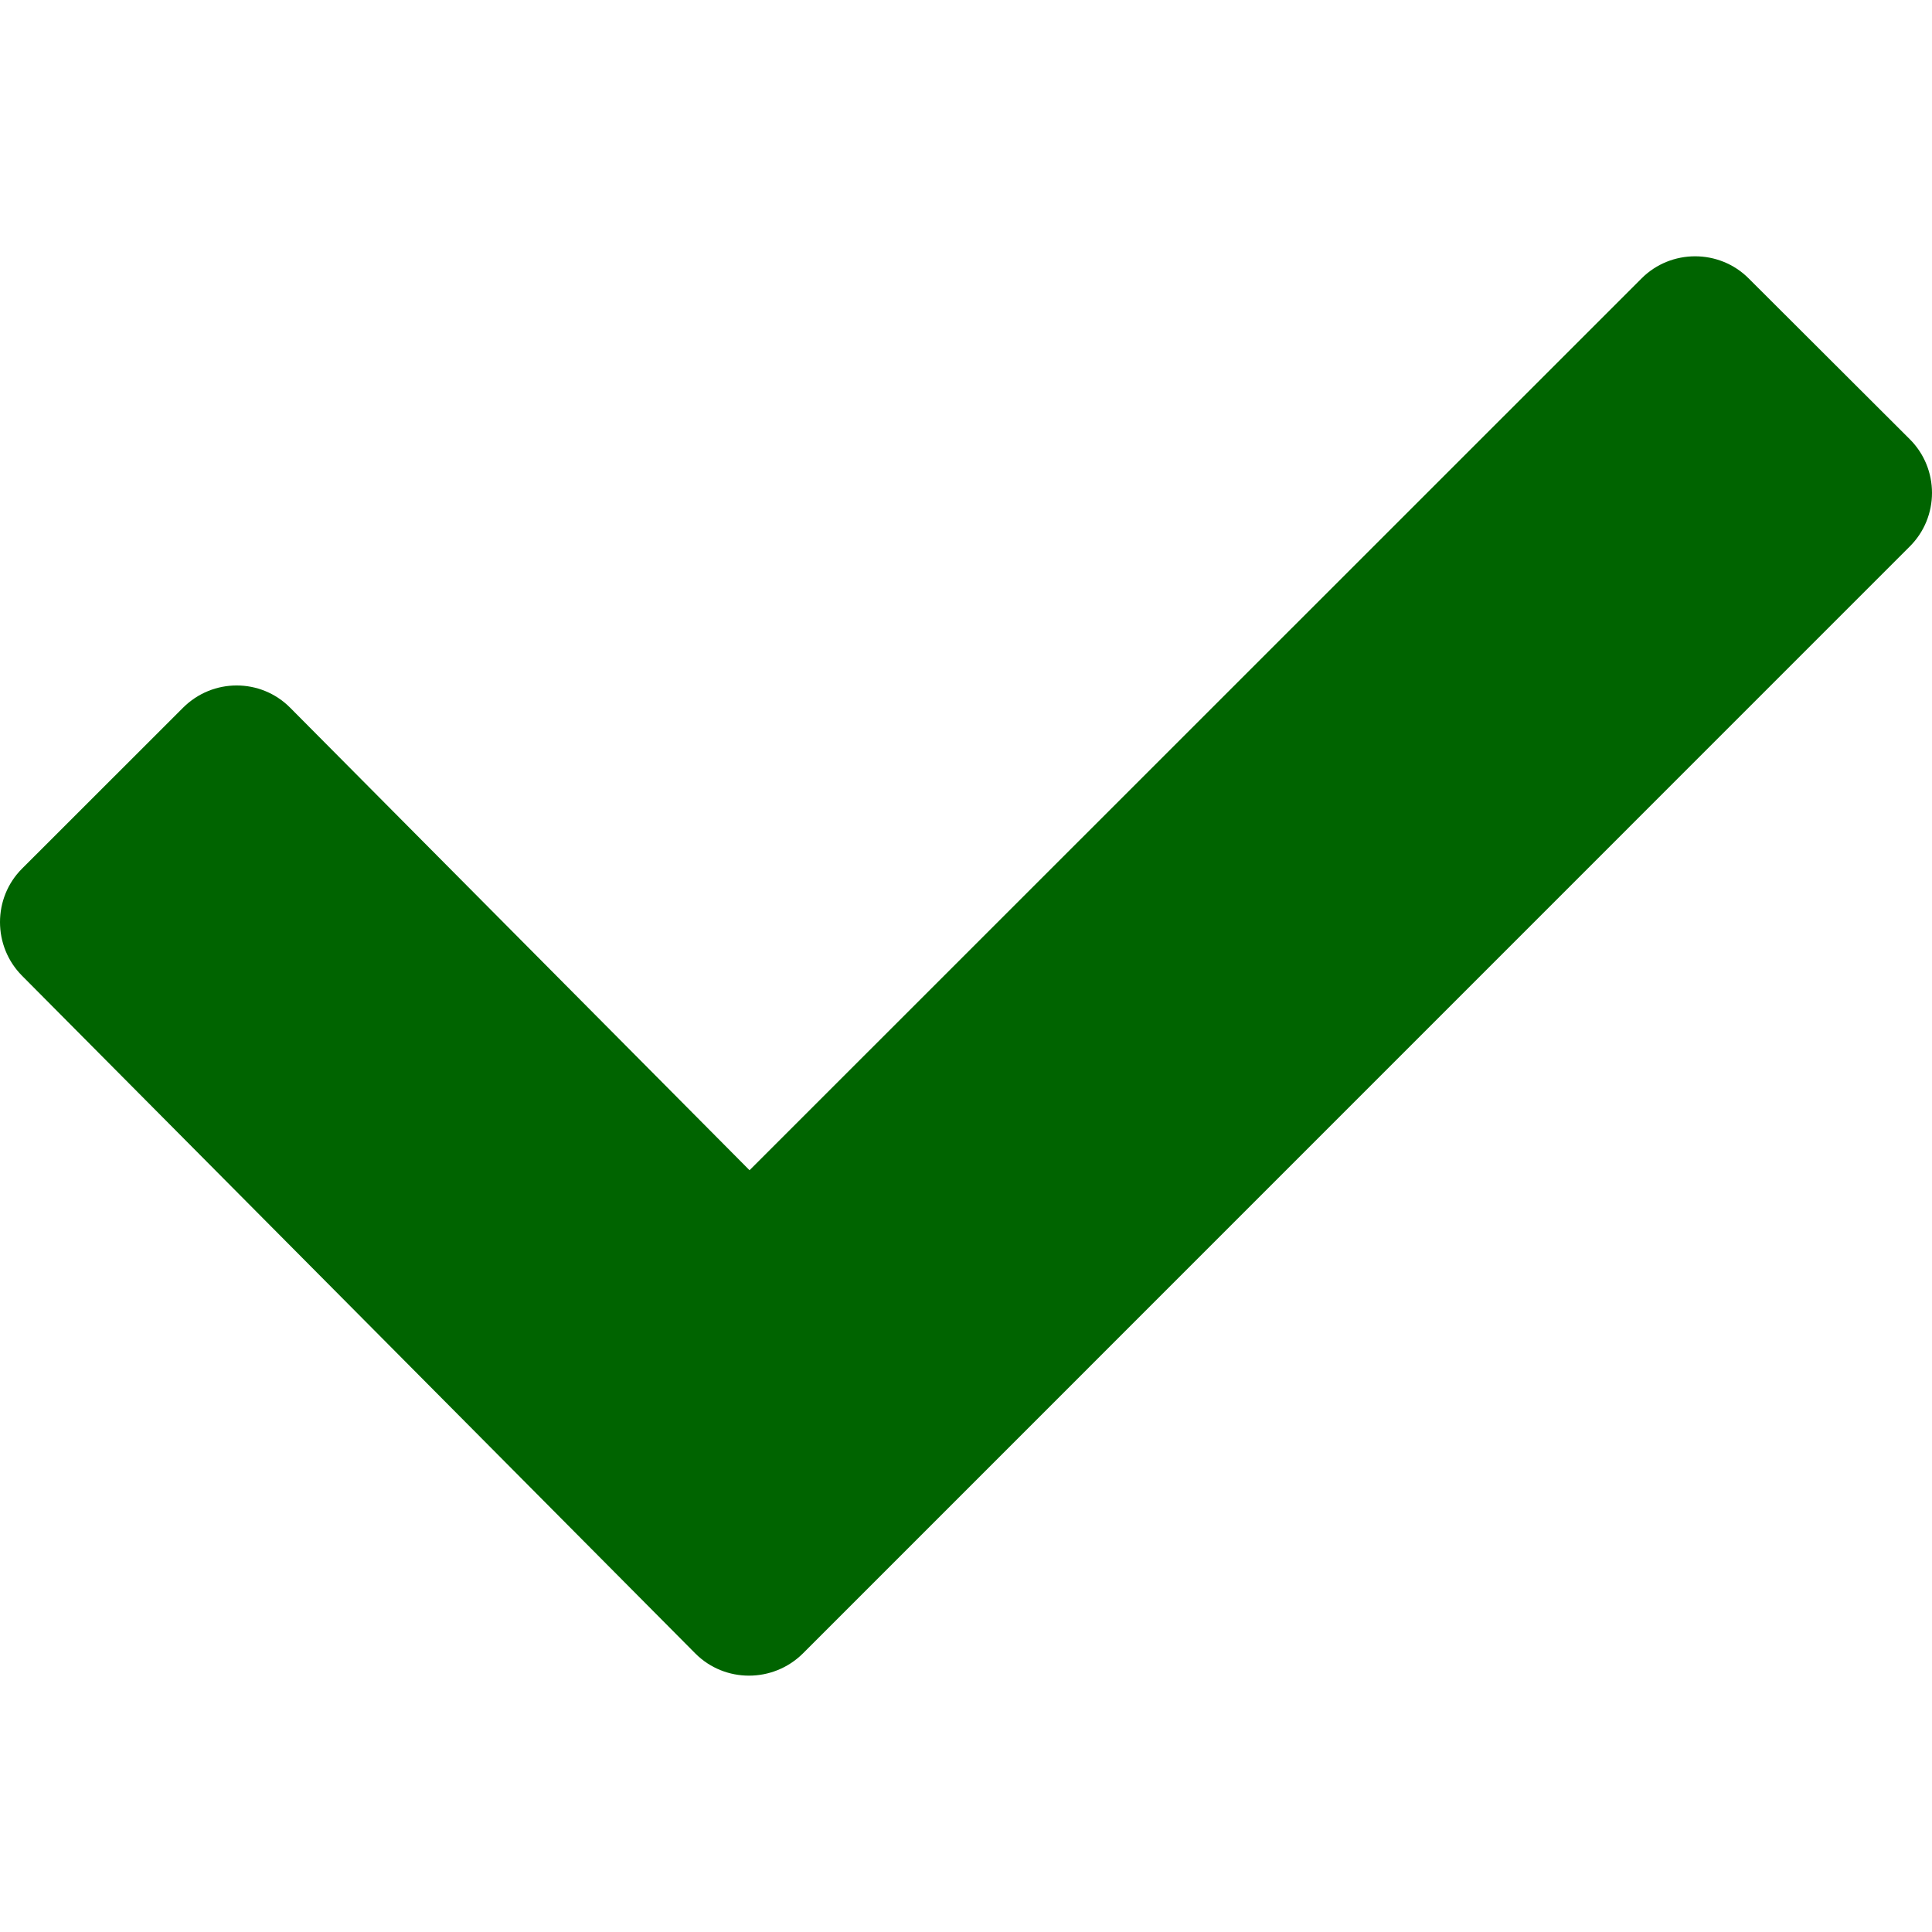
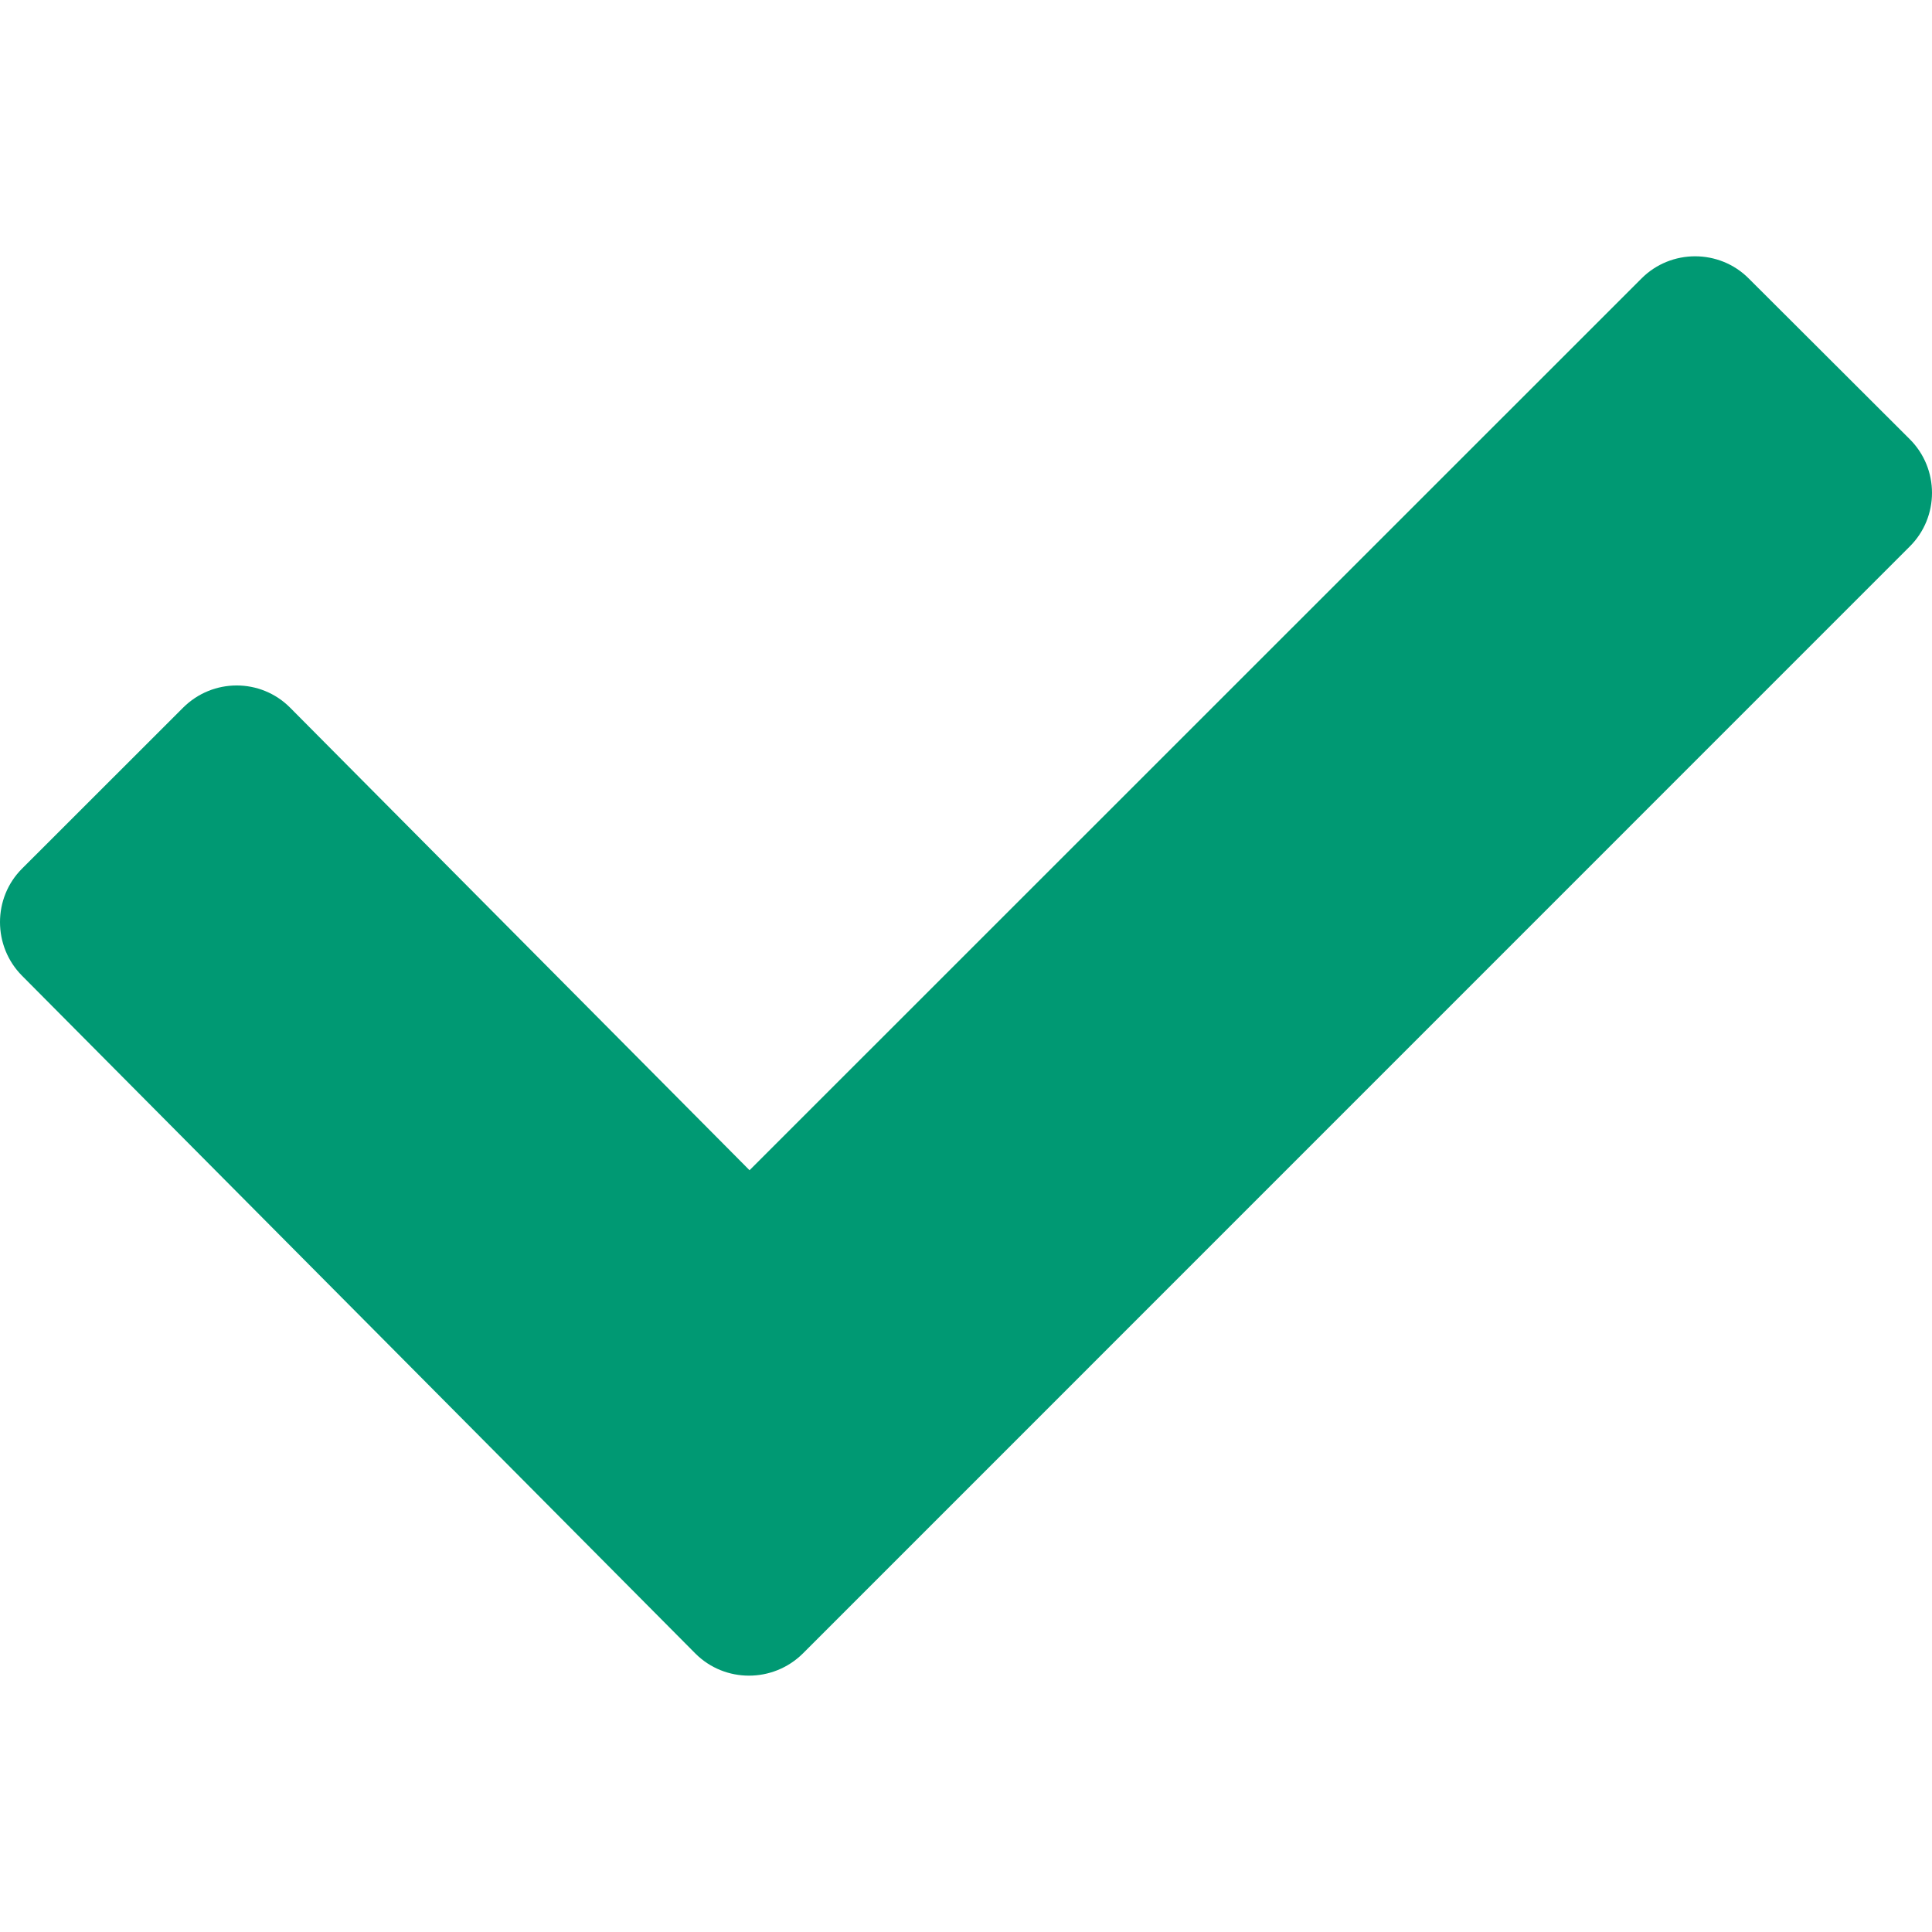
<svg xmlns="http://www.w3.org/2000/svg" version="1.1" id="Capa_1" x="0px" y="0px" viewBox="0 0 17.837 17.837" style="enable-background:new 0 0 17.837 17.837;" xml:space="preserve">
  <g>
-     <path style="fill:darkgreen;" d="M16.145,2.571c-0.272-0.273-0.718-0.273-0.99,0L6.92,10.804l-4.241-4.27   c-0.272-0.274-0.715-0.274-0.989,0L0.204,8.019c-0.272,0.271-0.272,0.717,0,0.99l6.217,6.258c0.272,0.271,0.715,0.271,0.99,0   L17.63,5.047c0.276-0.273,0.276-0.72,0-0.994L16.145,2.571z" />
+     <path style="fill:#009973;" d="M16.145,2.571c-0.272-0.273-0.718-0.273-0.99,0L6.92,10.804l-4.241-4.27   c-0.272-0.274-0.715-0.274-0.989,0L0.204,8.019c-0.272,0.271-0.272,0.717,0,0.99l6.217,6.258c0.272,0.271,0.715,0.271,0.99,0   L17.63,5.047c0.276-0.273,0.276-0.72,0-0.994L16.145,2.571z" />
  </g>
  <g>
</g>
  <g>
</g>
  <g>
</g>
  <g>
</g>
  <g>
</g>
  <g>
</g>
  <g>
</g>
  <g>
</g>
  <g>
</g>
  <g>
</g>
  <g>
</g>
  <g>
</g>
  <g>
</g>
  <g>
</g>
  <g>
</g>
</svg>
